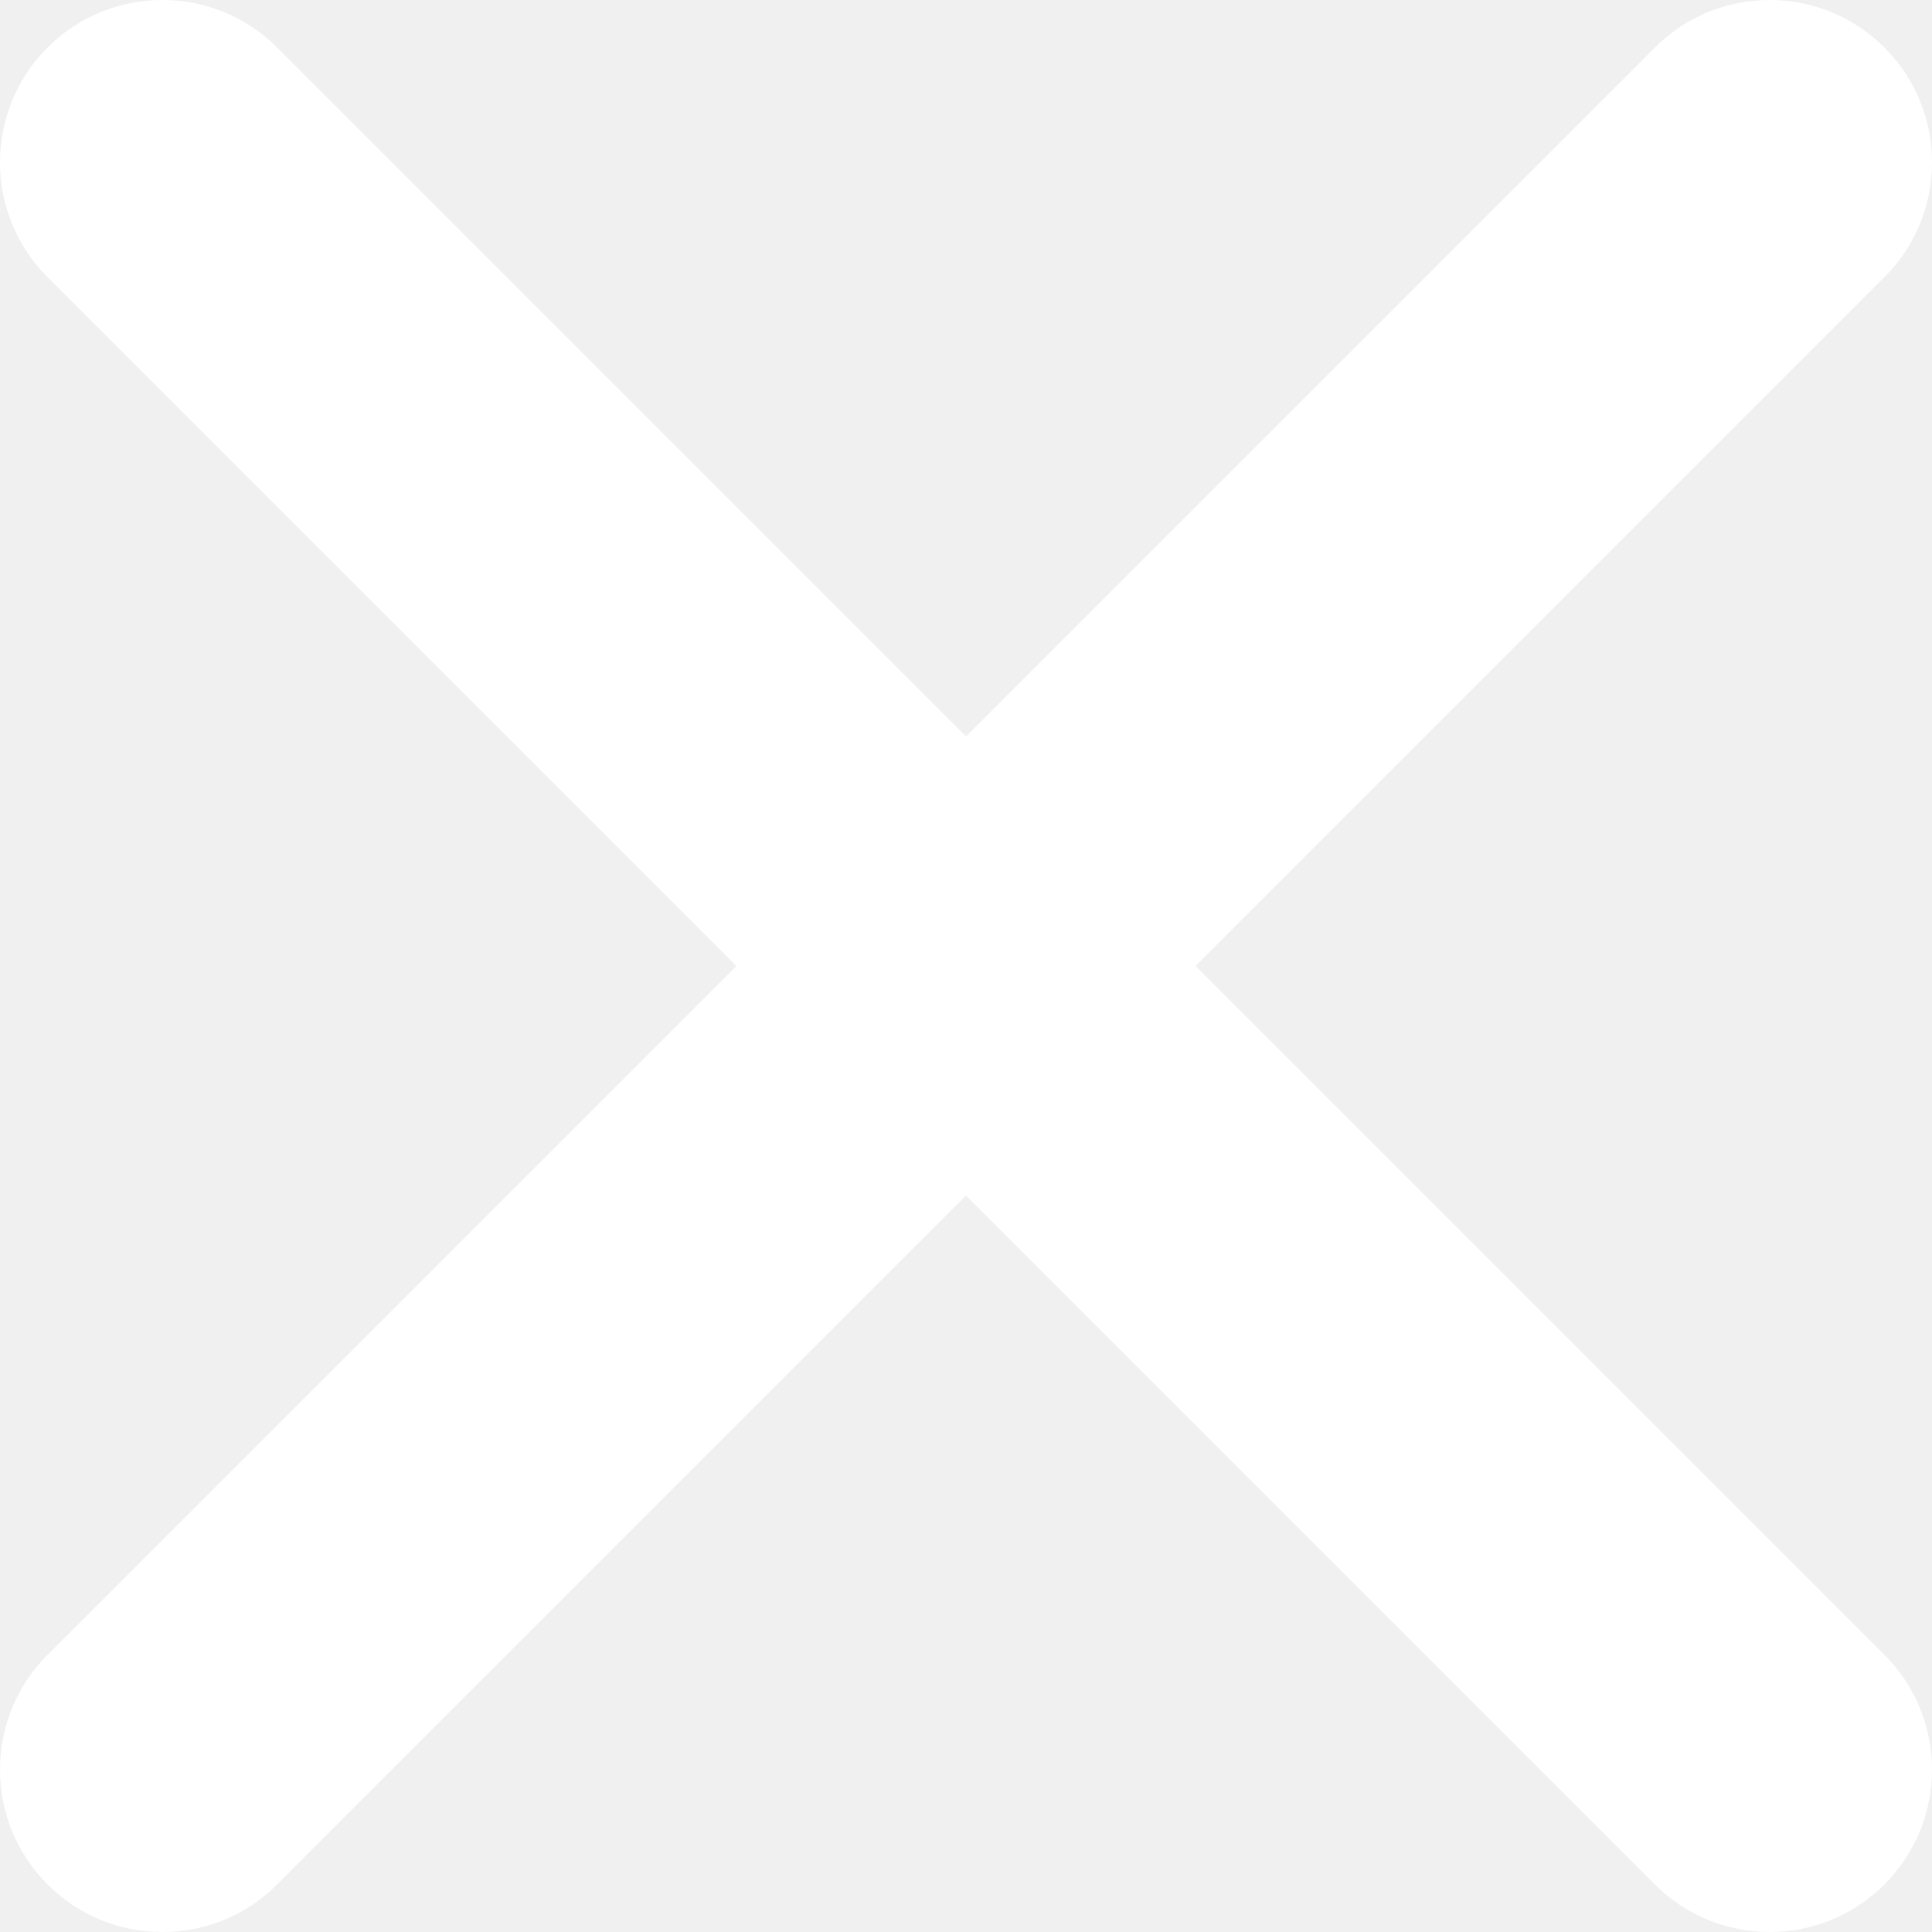
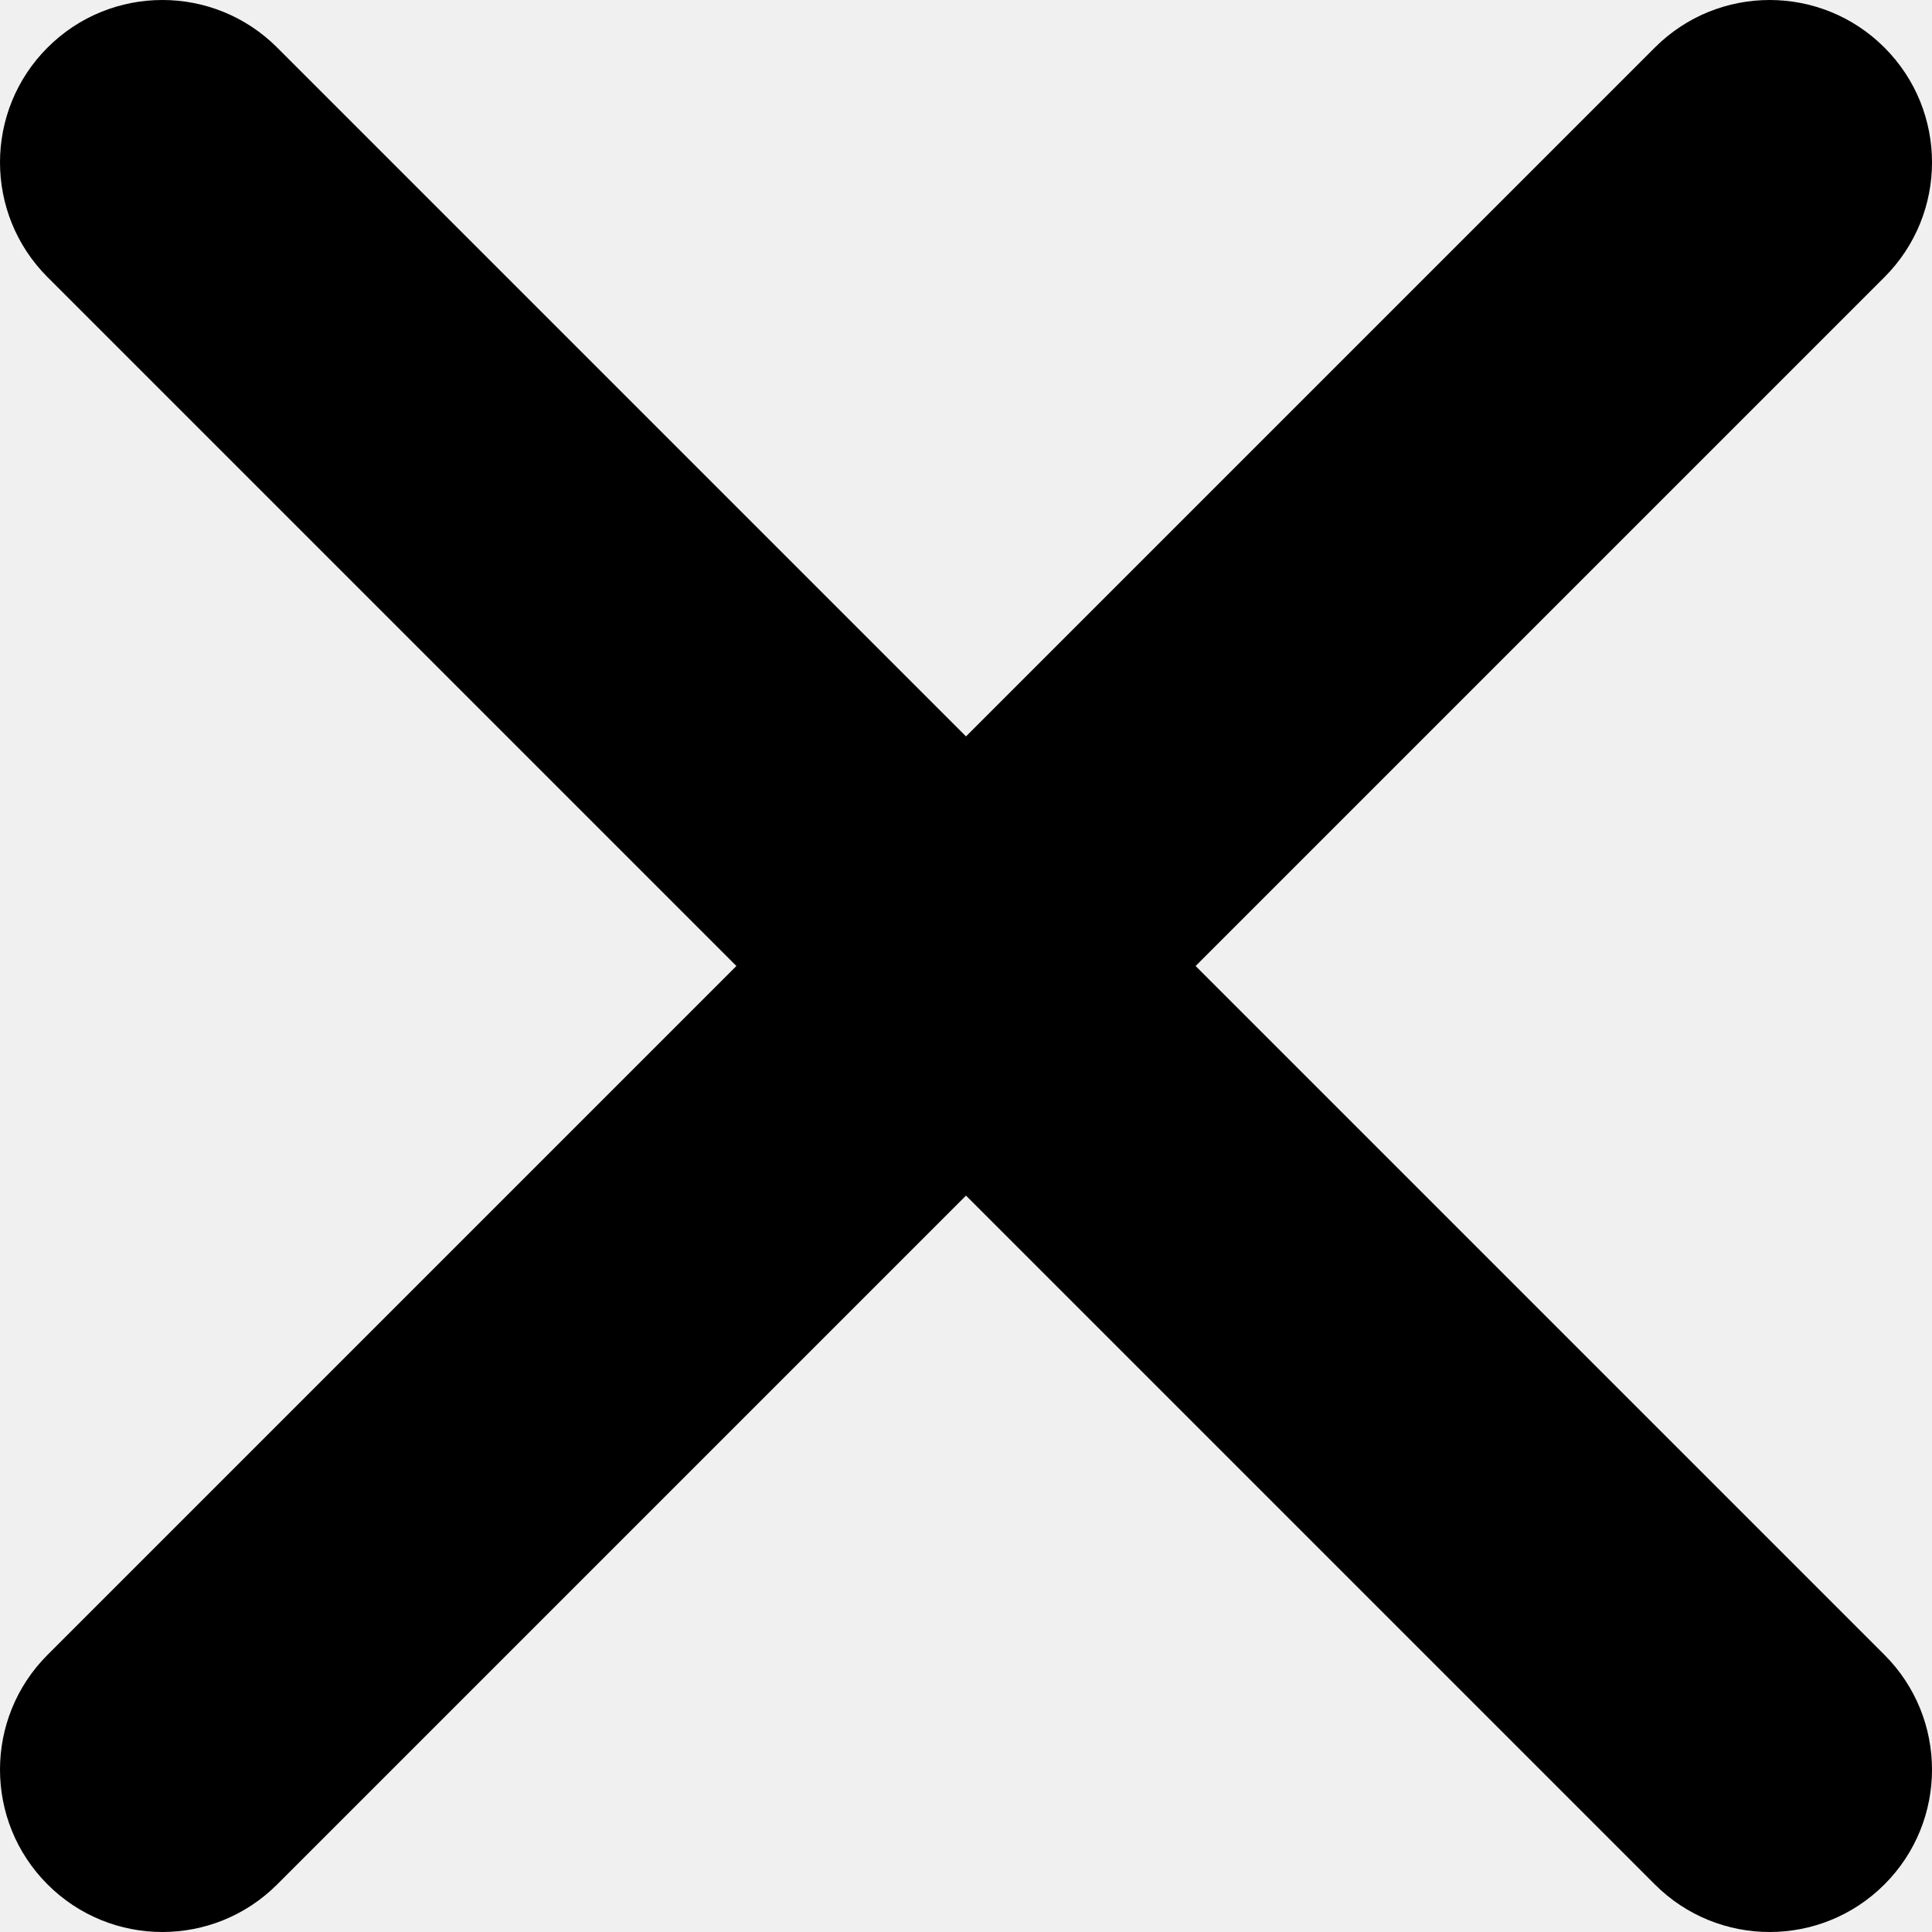
<svg xmlns="http://www.w3.org/2000/svg" version="1.1" id="Capa_1" x="0px" y="0px" viewBox="0 0 212.982 212.982" style="enable-background:new 0 0 212.982 212.982;" xml:space="preserve" width="512px" height="512px">
  <g id="Close">
-     <path style="fill-rule:evenodd;clip-rule:evenodd;" d="M131.804,106.491l75.936-75.936c6.99-6.99,6.99-18.323,0-25.312   c-6.99-6.99-18.322-6.99-25.312,0l-75.937,75.937L30.554,5.242c-6.99-6.99-18.322-6.99-25.312,0c-6.989,6.99-6.989,18.323,0,25.312   l75.937,75.936L5.242,182.427c-6.989,6.99-6.989,18.323,0,25.312c6.99,6.99,18.322,6.99,25.312,0l75.937-75.937l75.937,75.937   c6.989,6.99,18.322,6.99,25.312,0c6.99-6.99,6.99-18.322,0-25.312L131.804,106.491z" fill="#FFFFFF" />
+     <path style="fill-rule:evenodd;clip-rule:evenodd;" d="M131.804,106.491l75.936-75.936c6.99-6.99,6.99-18.323,0-25.312   c-6.99-6.99-18.322-6.99-25.312,0l-75.937,75.937L30.554,5.242c-6.99-6.99-18.322-6.99-25.312,0c-6.989,6.99-6.989,18.323,0,25.312   l75.937,75.936L5.242,182.427c-6.989,6.99-6.989,18.323,0,25.312c6.99,6.99,18.322,6.99,25.312,0l75.937-75.937l75.937,75.937   c6.989,6.99,18.322,6.99,25.312,0c6.99-6.99,6.99-18.322,0-25.312L131.804,106.491z" />
  </g>
  <g>
</g>
  <g>
</g>
  <g>
</g>
  <g>
</g>
  <g>
</g>
  <g>
</g>
  <g>
</g>
  <g>
</g>
  <g>
</g>
  <g>
</g>
  <g>
</g>
  <g>
</g>
  <g>
</g>
  <g>
</g>
  <g>
</g>
</svg>
